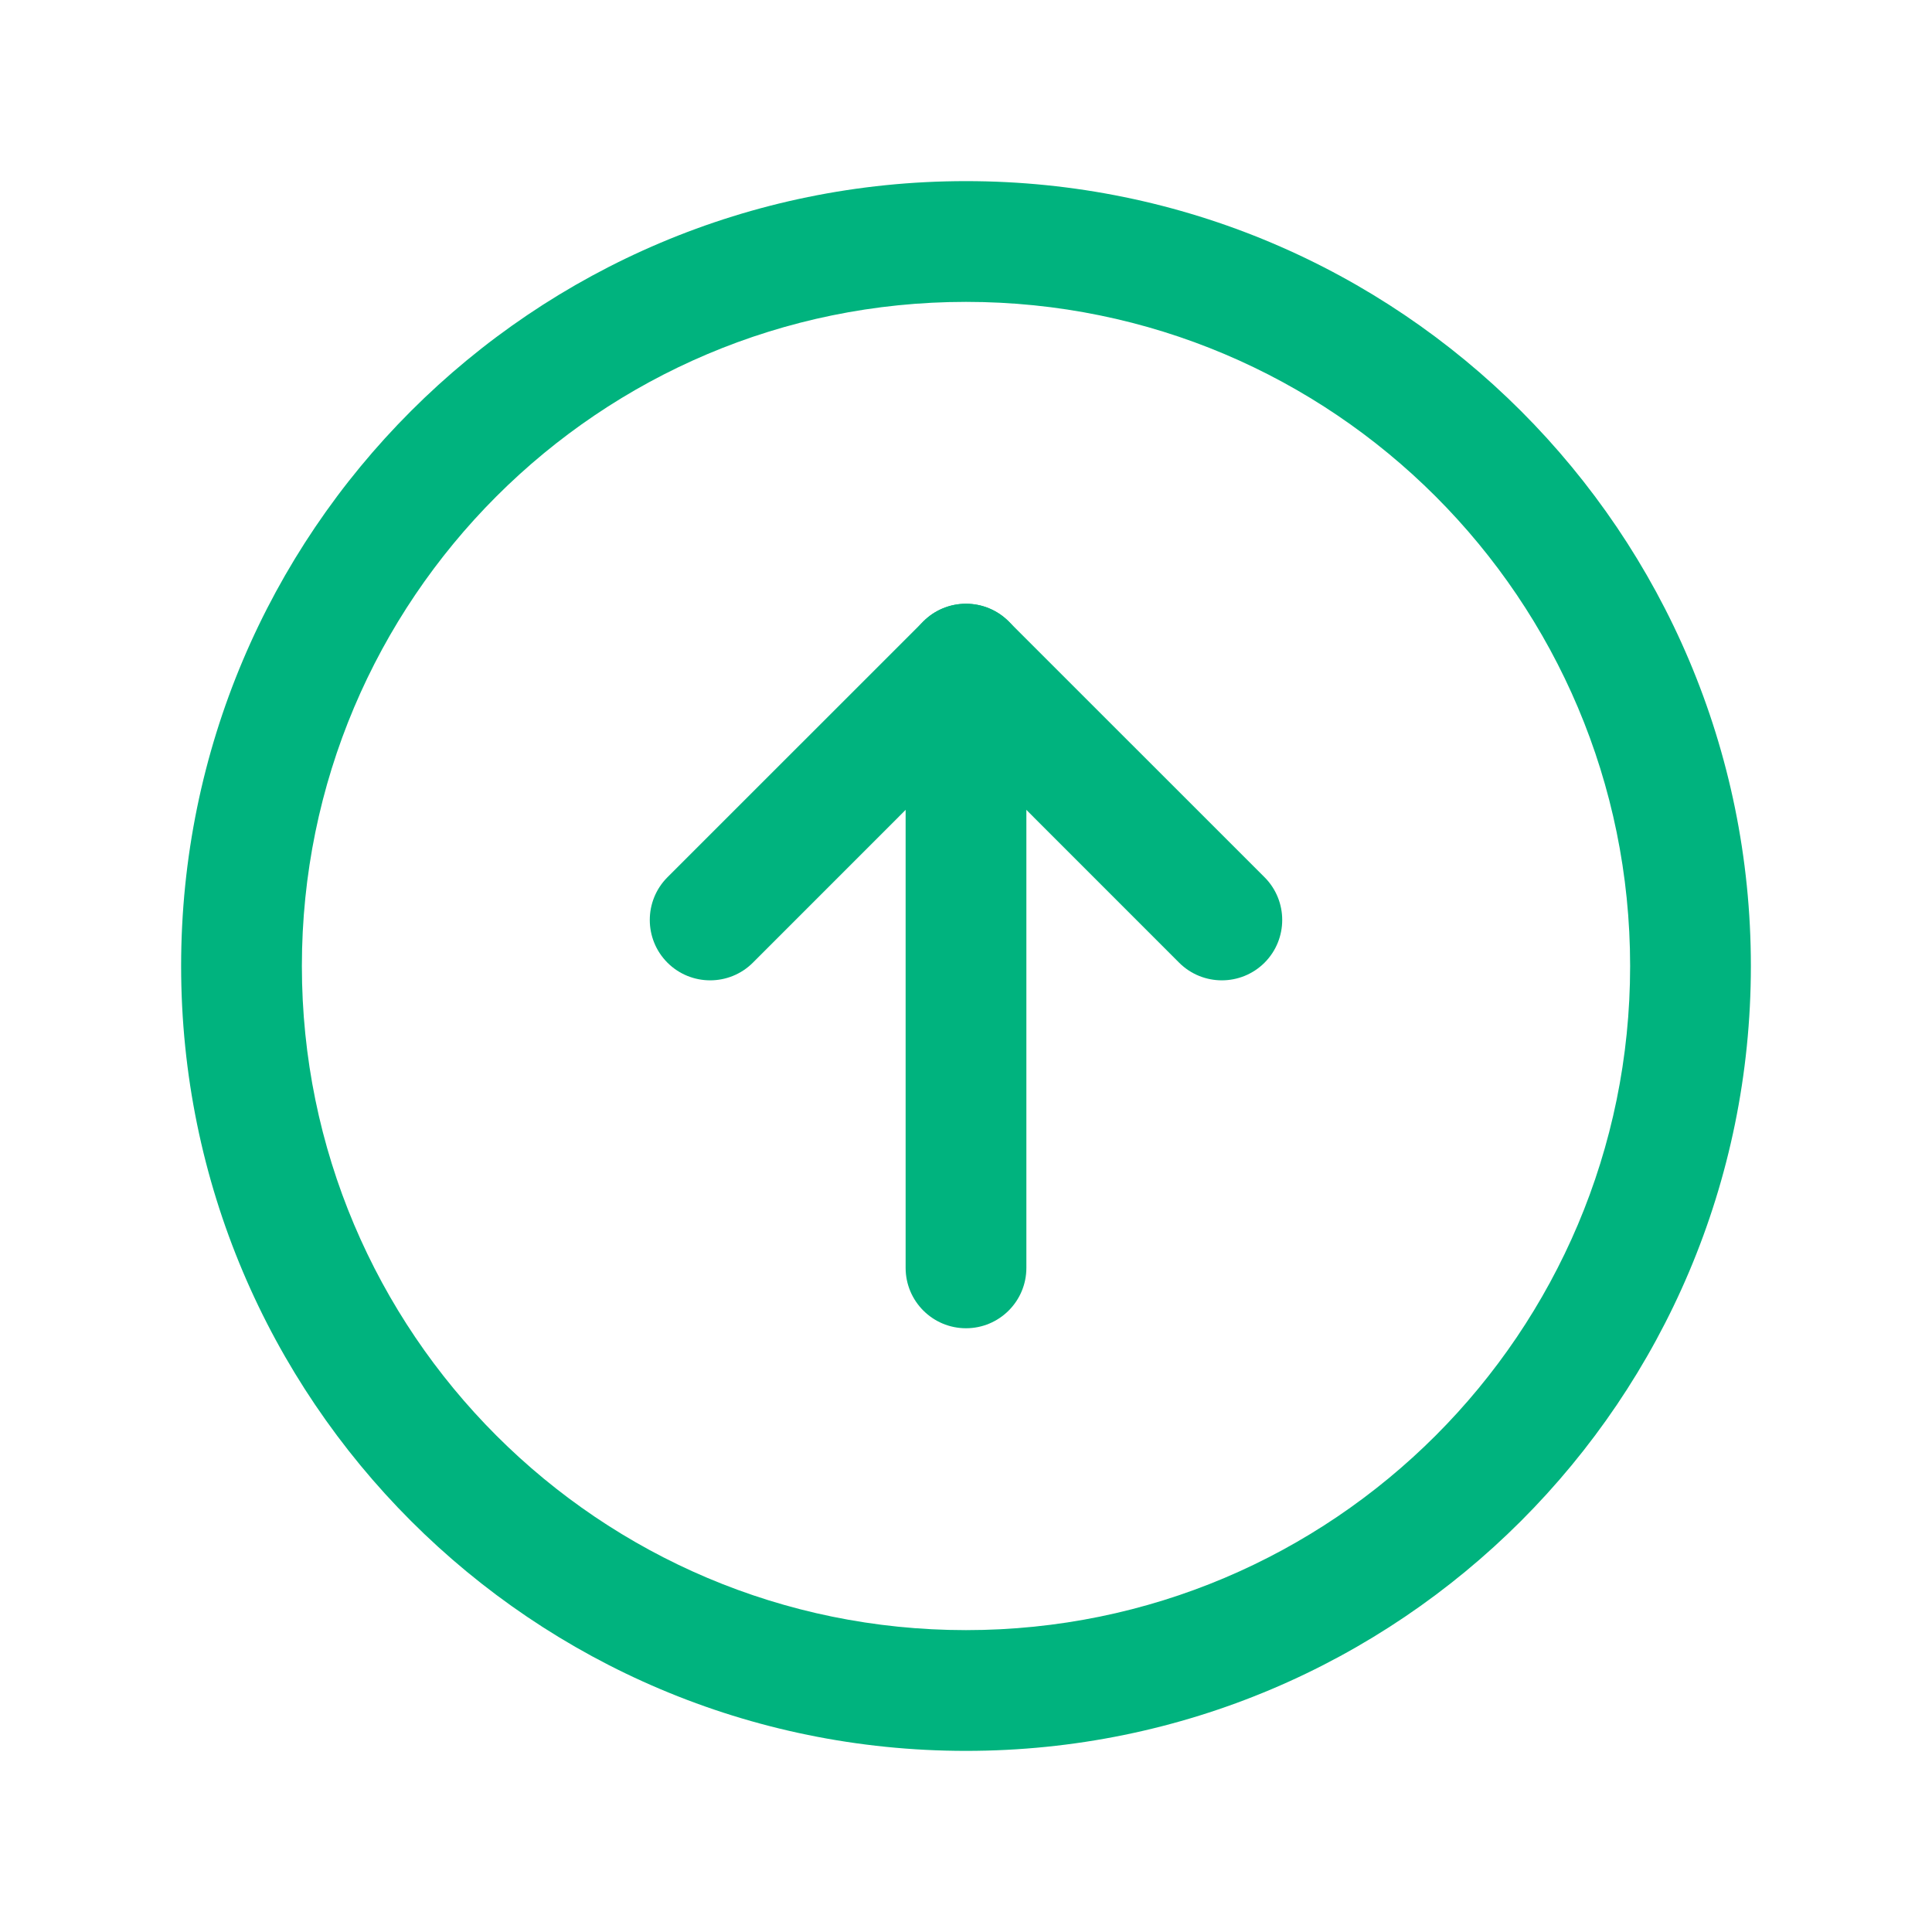
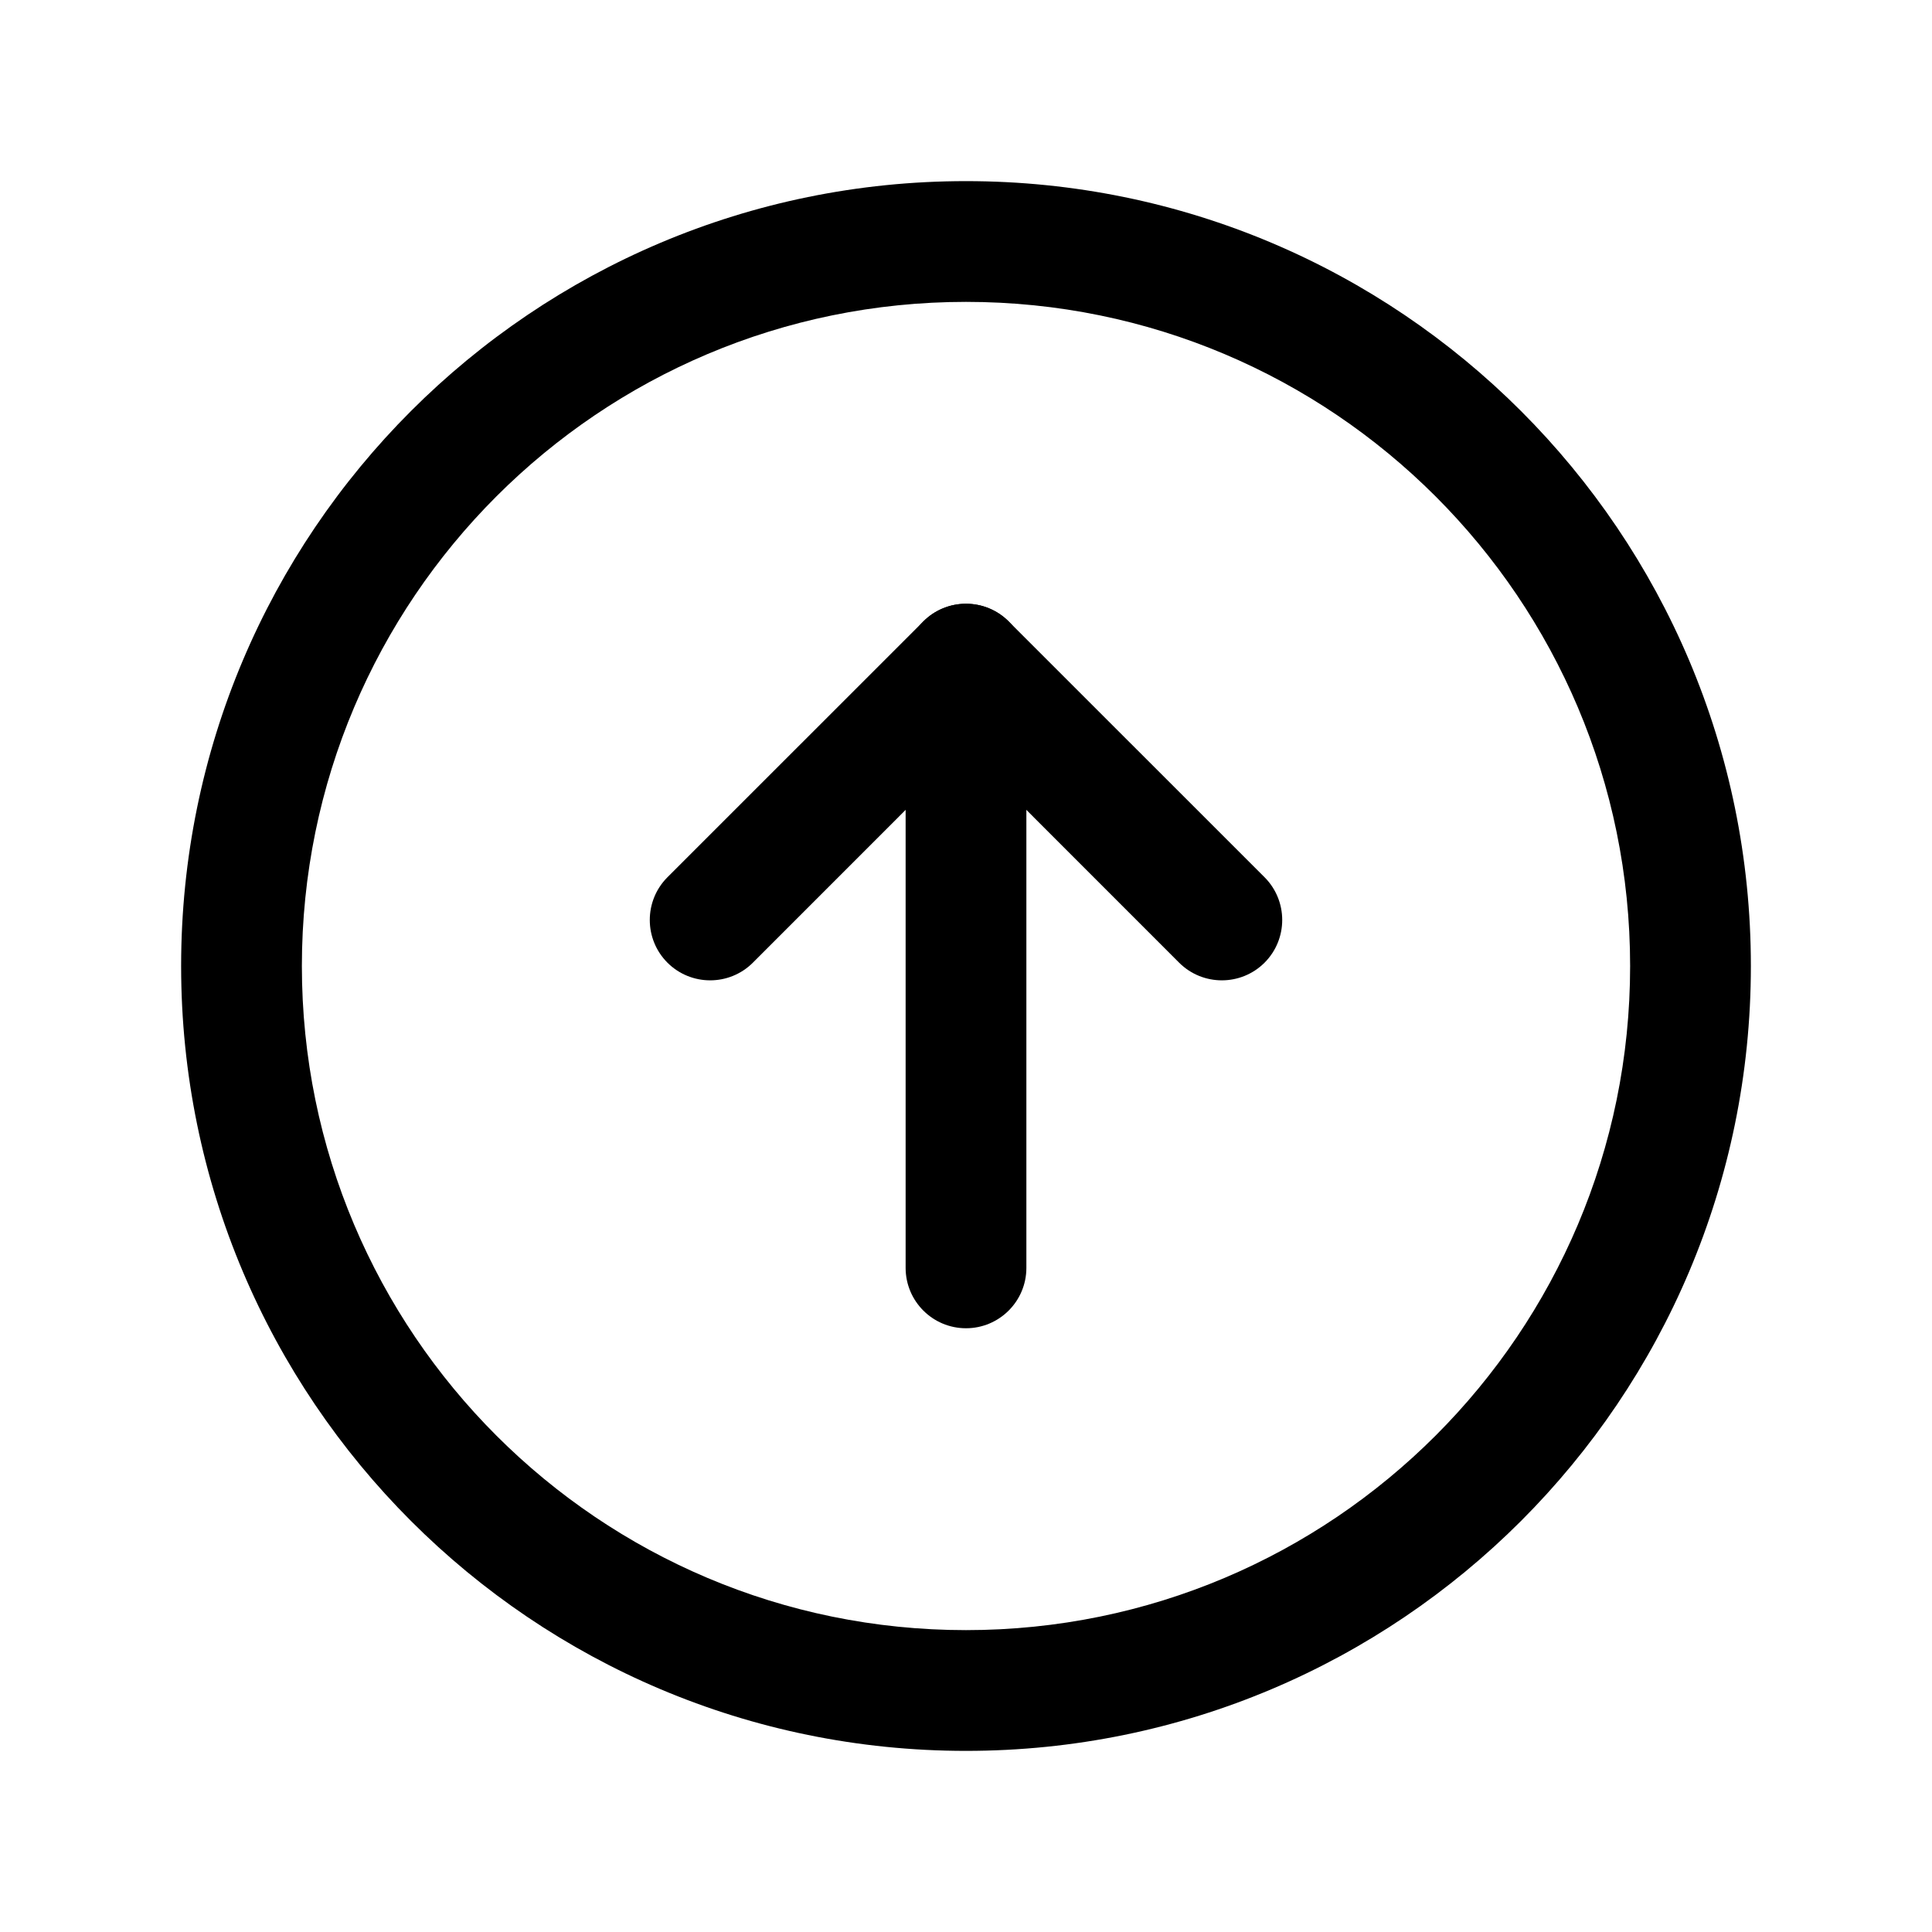
<svg xmlns="http://www.w3.org/2000/svg" width="32" height="32" viewBox="0 0 32 32" fill="none">
-   <path fill-rule="evenodd" clip-rule="evenodd" d="M16 5C9.925 5 5 9.925 5 16C5 22.075 9.925 27 16 27C22.075 27 27 22.075 27 16C27 9.925 22.075 5 16 5ZM3 16C3 8.82 8.82 3 16 3C23.18 3 29 8.82 29 16C29 23.18 23.18 29 16 29C8.82 29 3 23.18 3 16Z" fill="#00B37E" />
-   <path fill-rule="evenodd" clip-rule="evenodd" d="M16 10C16.265 10 16.52 10.105 16.707 10.293L20.945 14.53C21.335 14.921 21.335 15.554 20.945 15.945C20.554 16.335 19.921 16.335 19.53 15.945L16 12.414L12.47 15.945C12.079 16.335 11.446 16.335 11.055 15.945C10.665 15.554 10.665 14.921 11.055 14.53L15.293 10.293C15.48 10.105 15.735 10 16 10Z" fill="#00B37E" />
-   <path fill-rule="evenodd" clip-rule="evenodd" d="M16 10C16.552 10 17 10.448 17 11V21C17 21.552 16.552 22 16 22C15.448 22 15 21.552 15 21V11C15 10.448 15.448 10 16 10Z" fill="#00B37E" />
+   <path fill-rule="evenodd" clip-rule="evenodd" d="M16 5C9.925 5 5 9.925 5 16C5 22.075 9.925 27 16 27C22.075 27 27 22.075 27 16C27 9.925 22.075 5 16 5ZM3 16C3 8.82 8.82 3 16 3C23.18 3 29 8.82 29 16C29 23.18 23.18 29 16 29C8.82 29 3 23.18 3 16Z" fill="currentColor" />
+   <path fill-rule="evenodd" clip-rule="evenodd" d="M16 10C16.265 10 16.52 10.105 16.707 10.293L20.945 14.53C21.335 14.921 21.335 15.554 20.945 15.945C20.554 16.335 19.921 16.335 19.53 15.945L16 12.414L12.47 15.945C12.079 16.335 11.446 16.335 11.055 15.945C10.665 15.554 10.665 14.921 11.055 14.53L15.293 10.293C15.48 10.105 15.735 10 16 10Z" fill="currentColor" />
+   <path fill-rule="evenodd" clip-rule="evenodd" d="M16 10C16.552 10 17 10.448 17 11V21C17 21.552 16.552 22 16 22C15.448 22 15 21.552 15 21V11C15 10.448 15.448 10 16 10Z" fill="currentColor" />
</svg>
